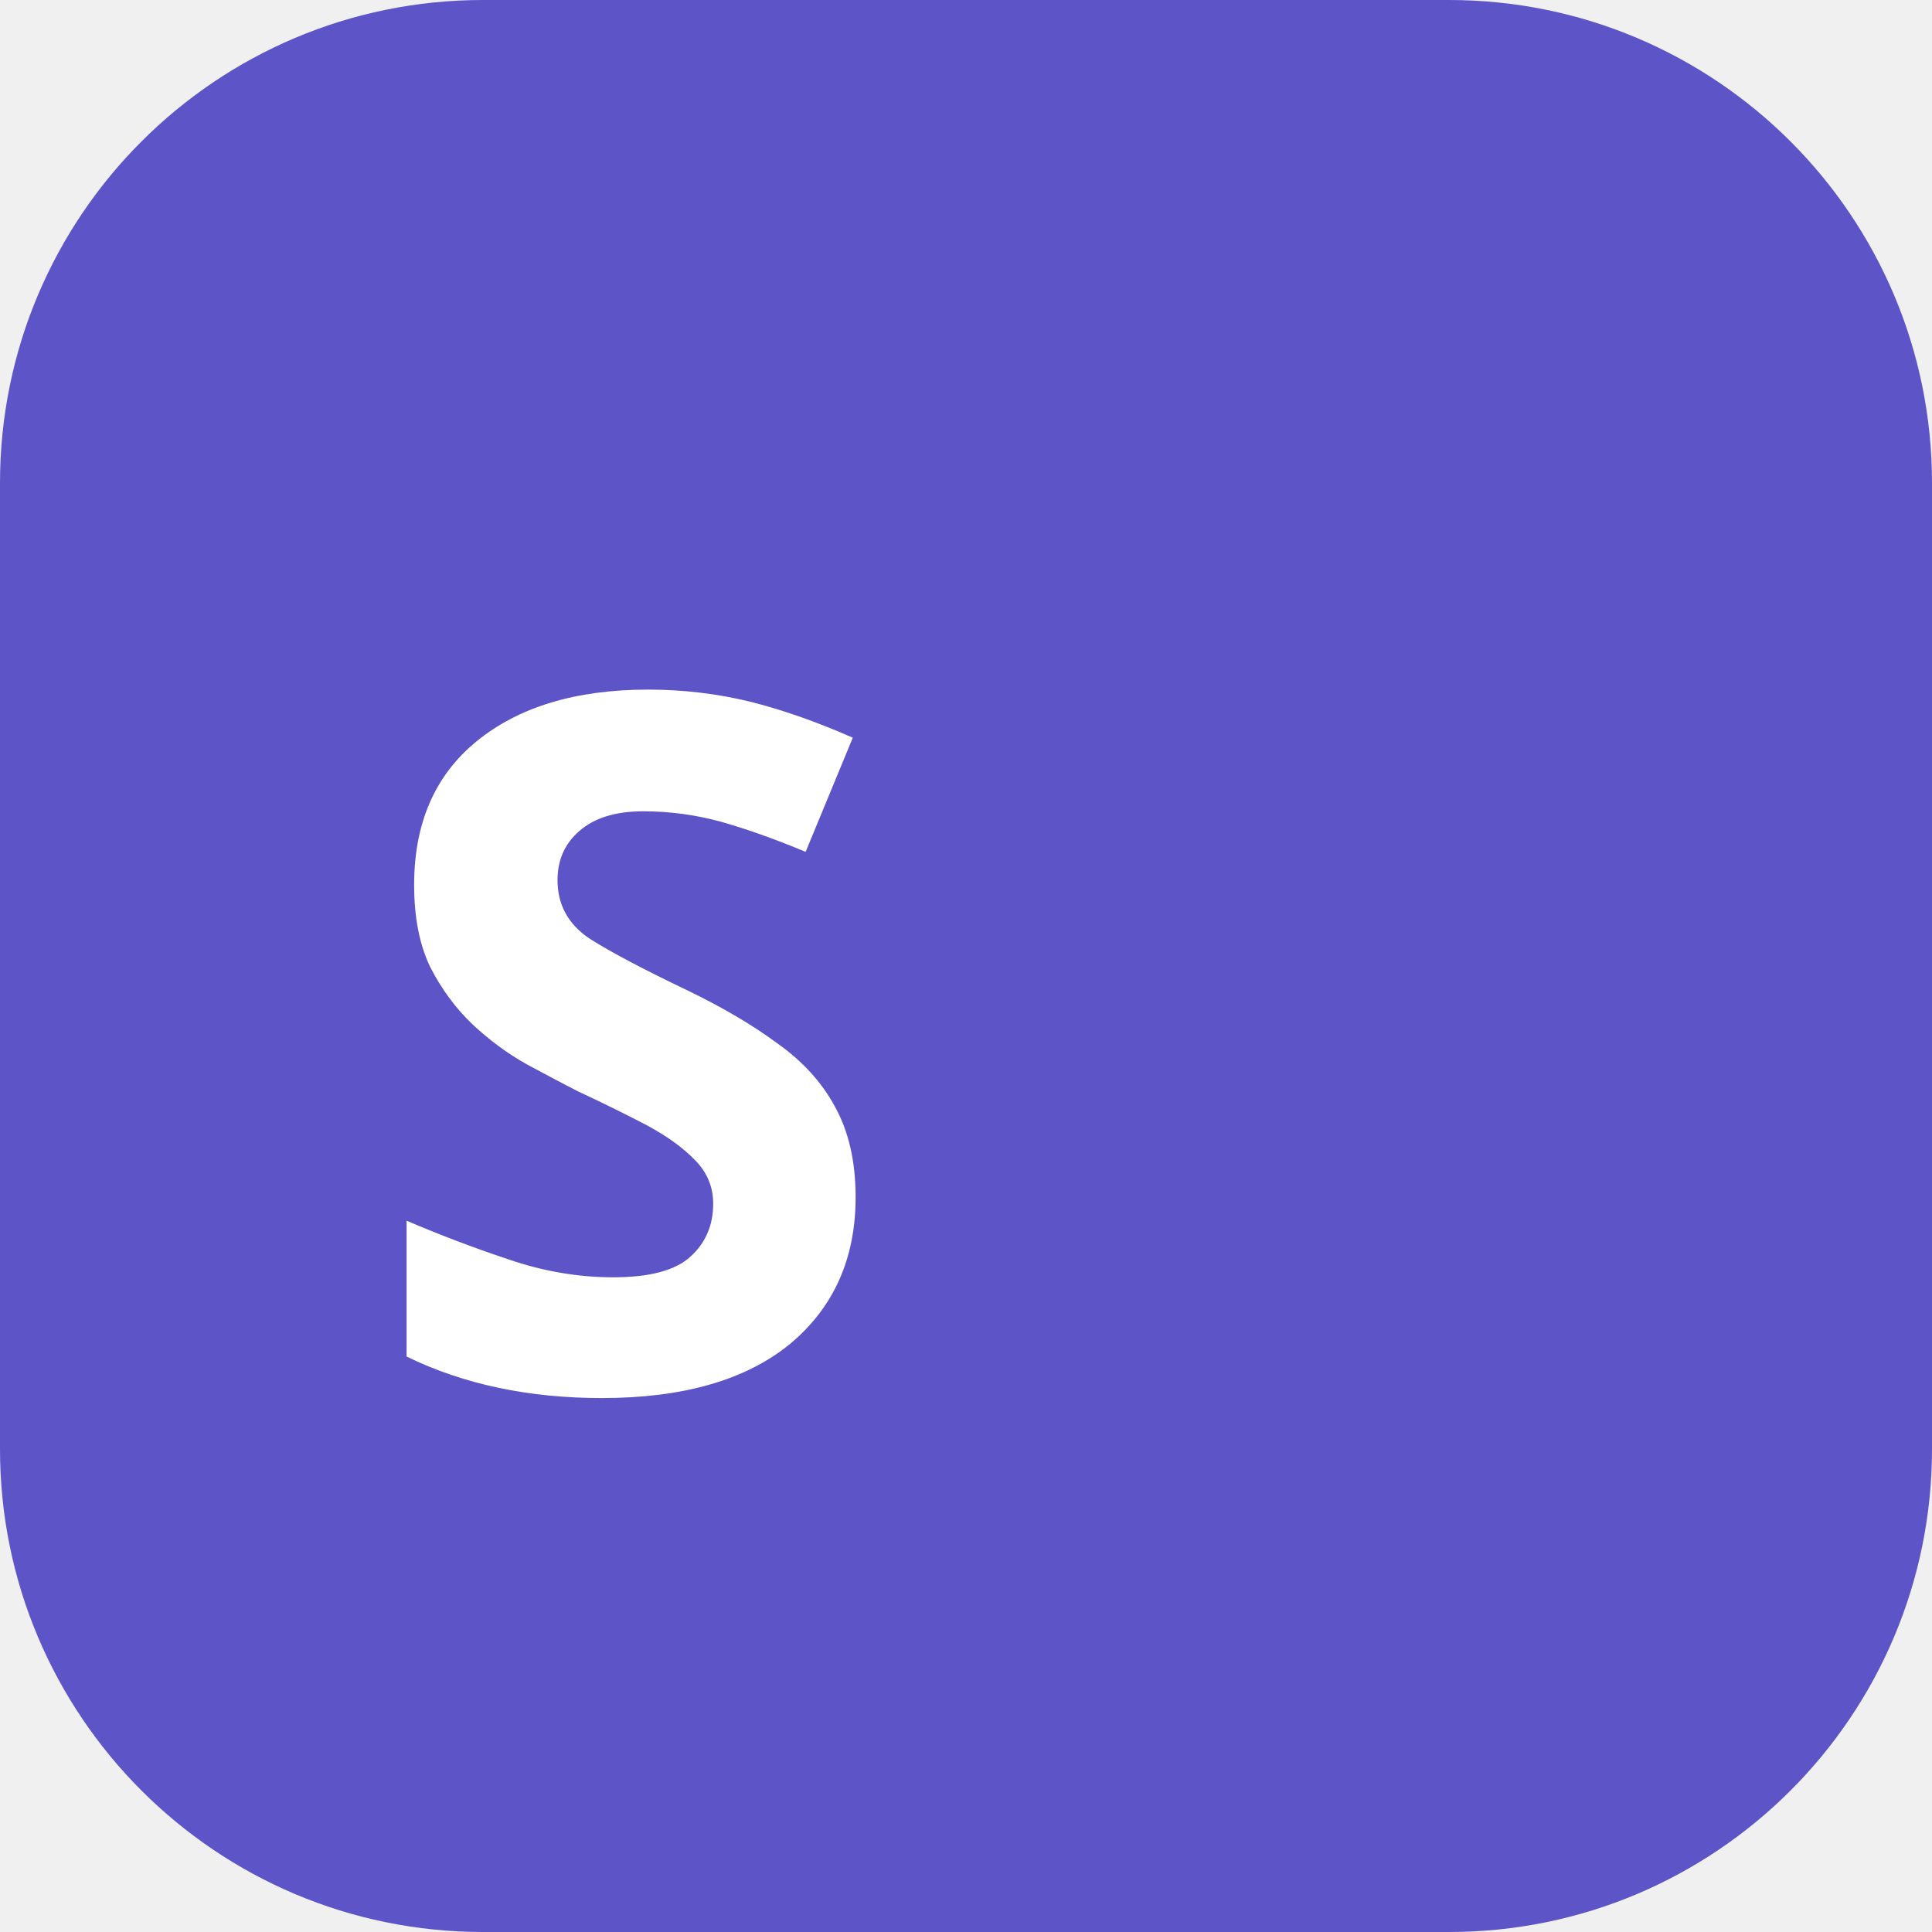
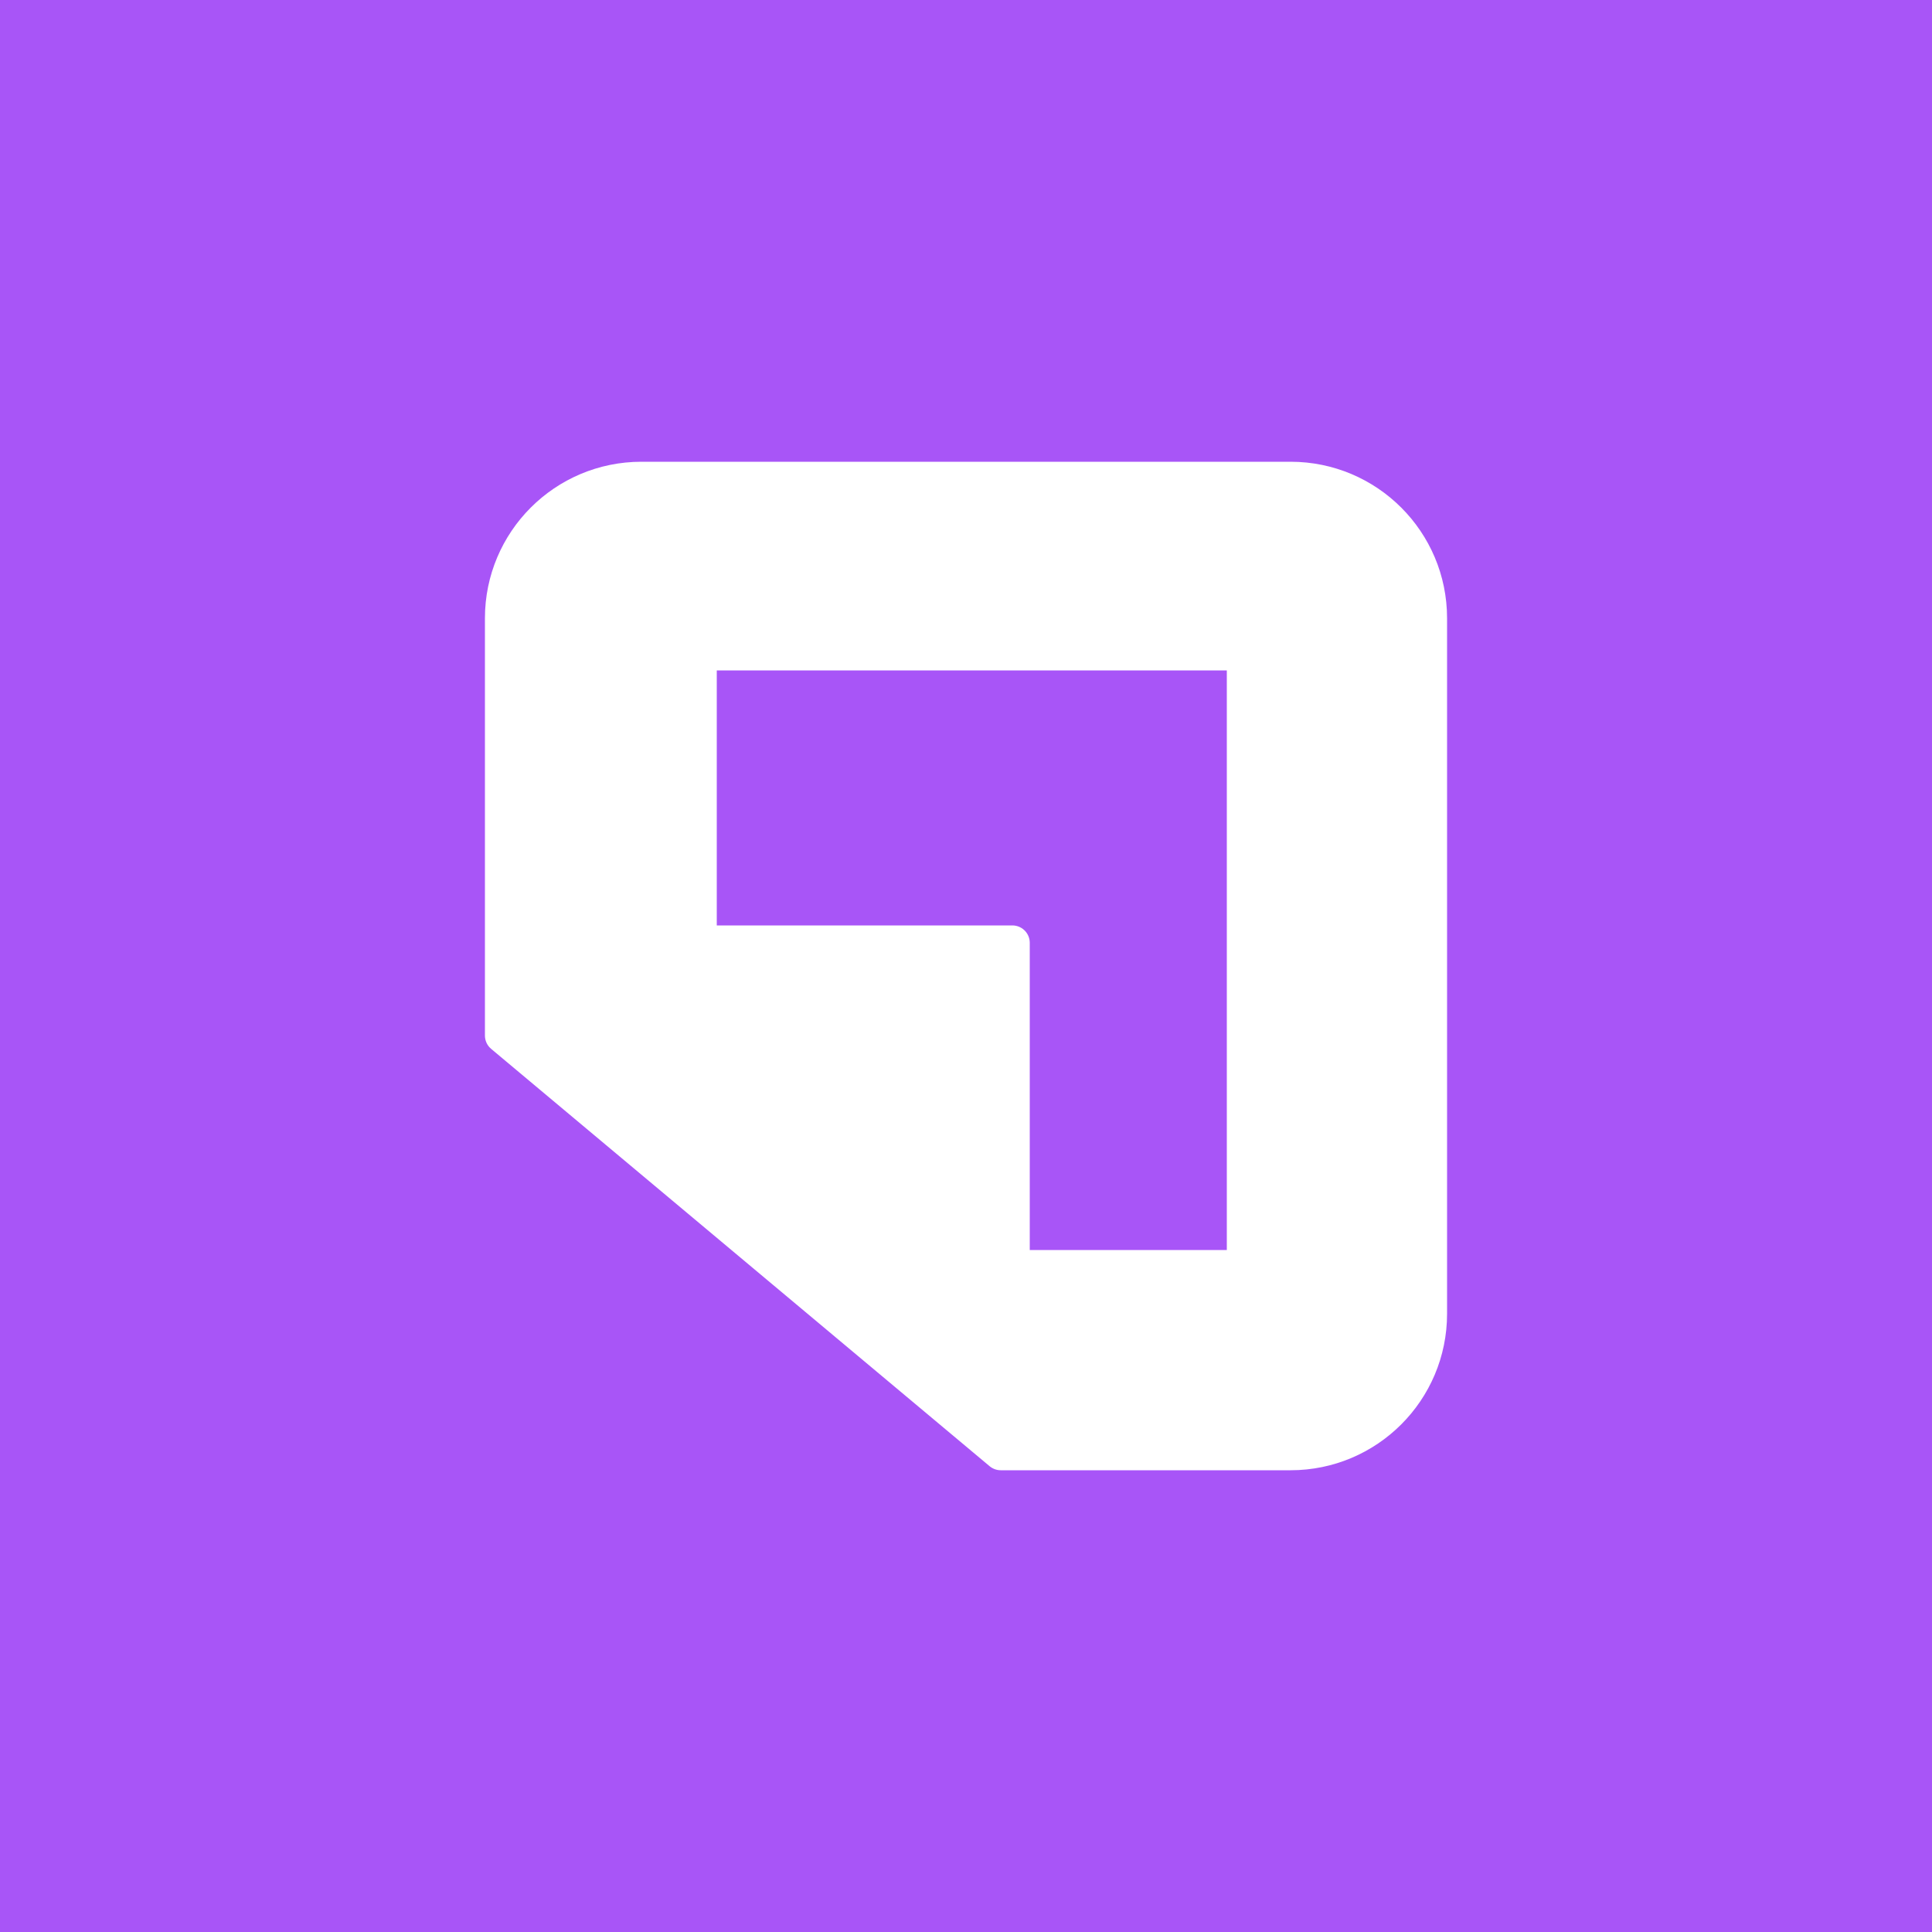
- <svg xmlns="http://www.w3.org/2000/svg" viewBox="0 0 32 32" fill="none">
-   <rect width="32" height="32" rx="8" fill="#5D54C7" />
-   <text x="6" y="23" font-family="ui-sans-serif,sans-serif" font-size="16" font-weight="700" fill="white">S</text>
+ <svg xmlns="http://www.w3.org/2000/svg" viewBox="0 0 100 100">
+   <rect width="100" height="100" fill="#A855F7" />
+   <path transform="translate(20 20) scale(0.6)" d="M22 8 H78 A12 12 0 0 1 90 20 V80 A12 12 0 0 1 78 92 H53 L10 56 V20 A12 12 0 0 1 22 8 Z M27 23 H74 V76 H54 V48 H27 Z" fill="#FFFFFF" fill-rule="evenodd" stroke="#FFFFFF" stroke-width="3" stroke-linejoin="round" />
</svg>
